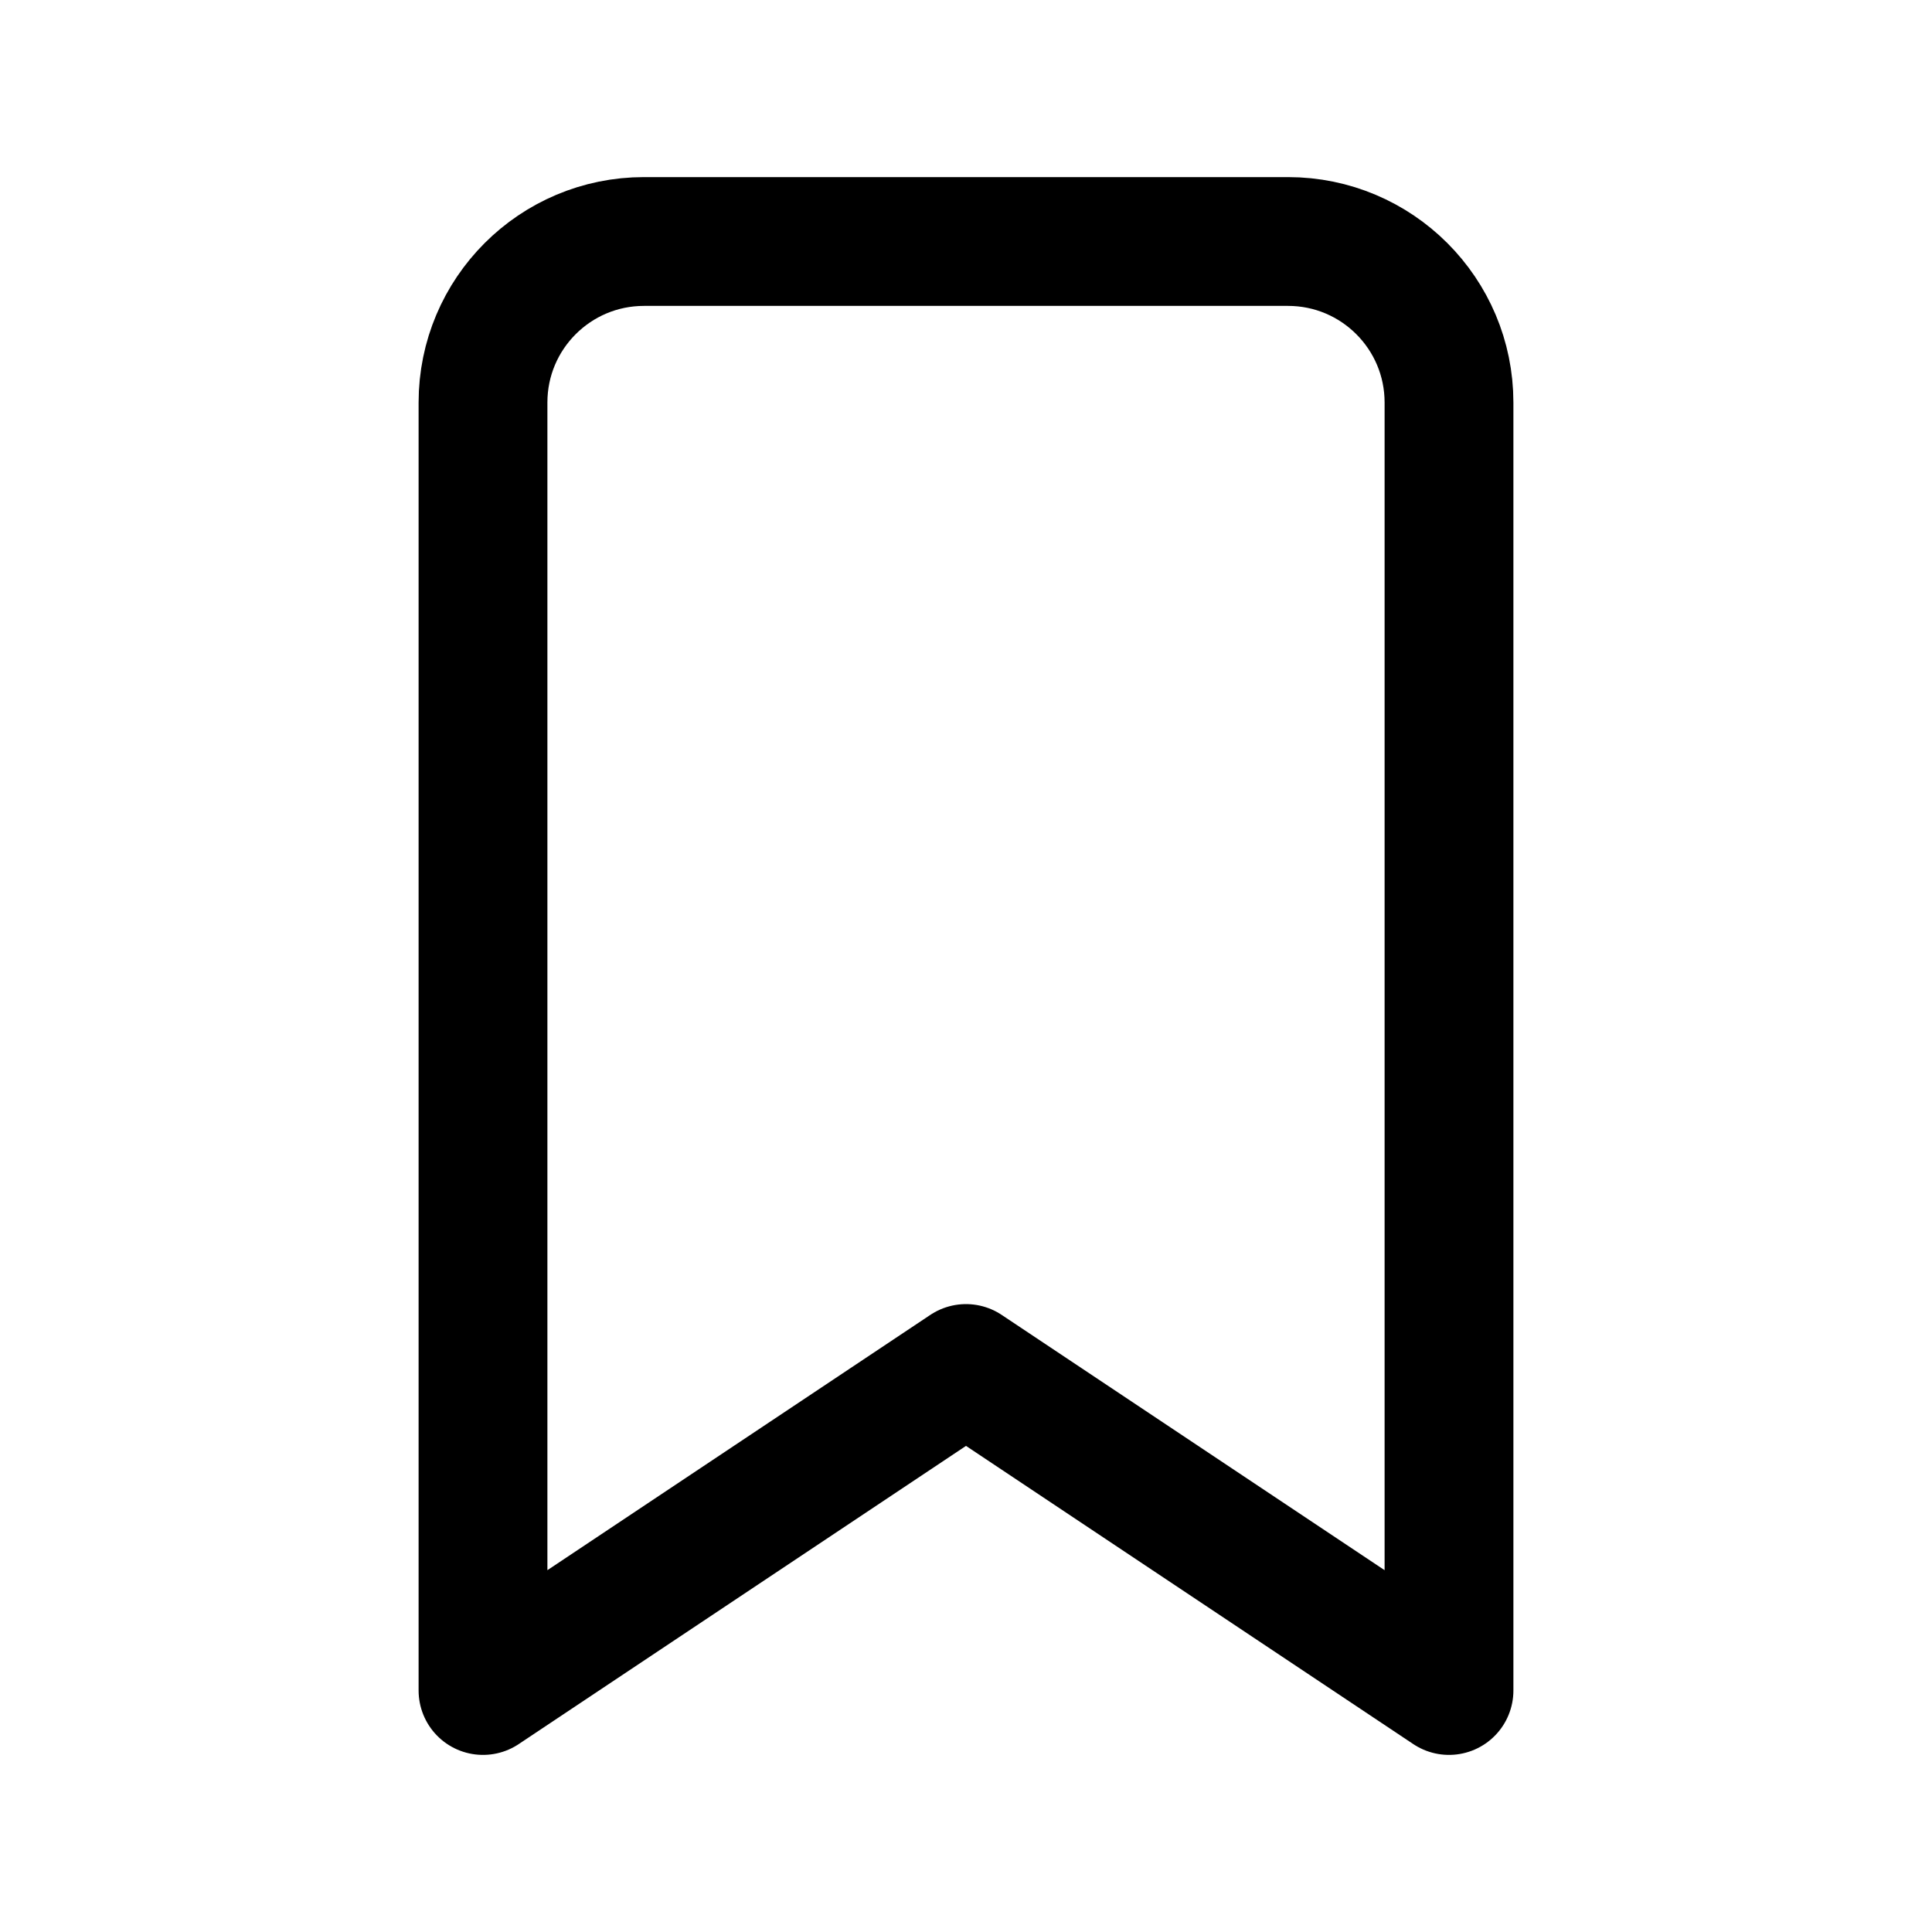
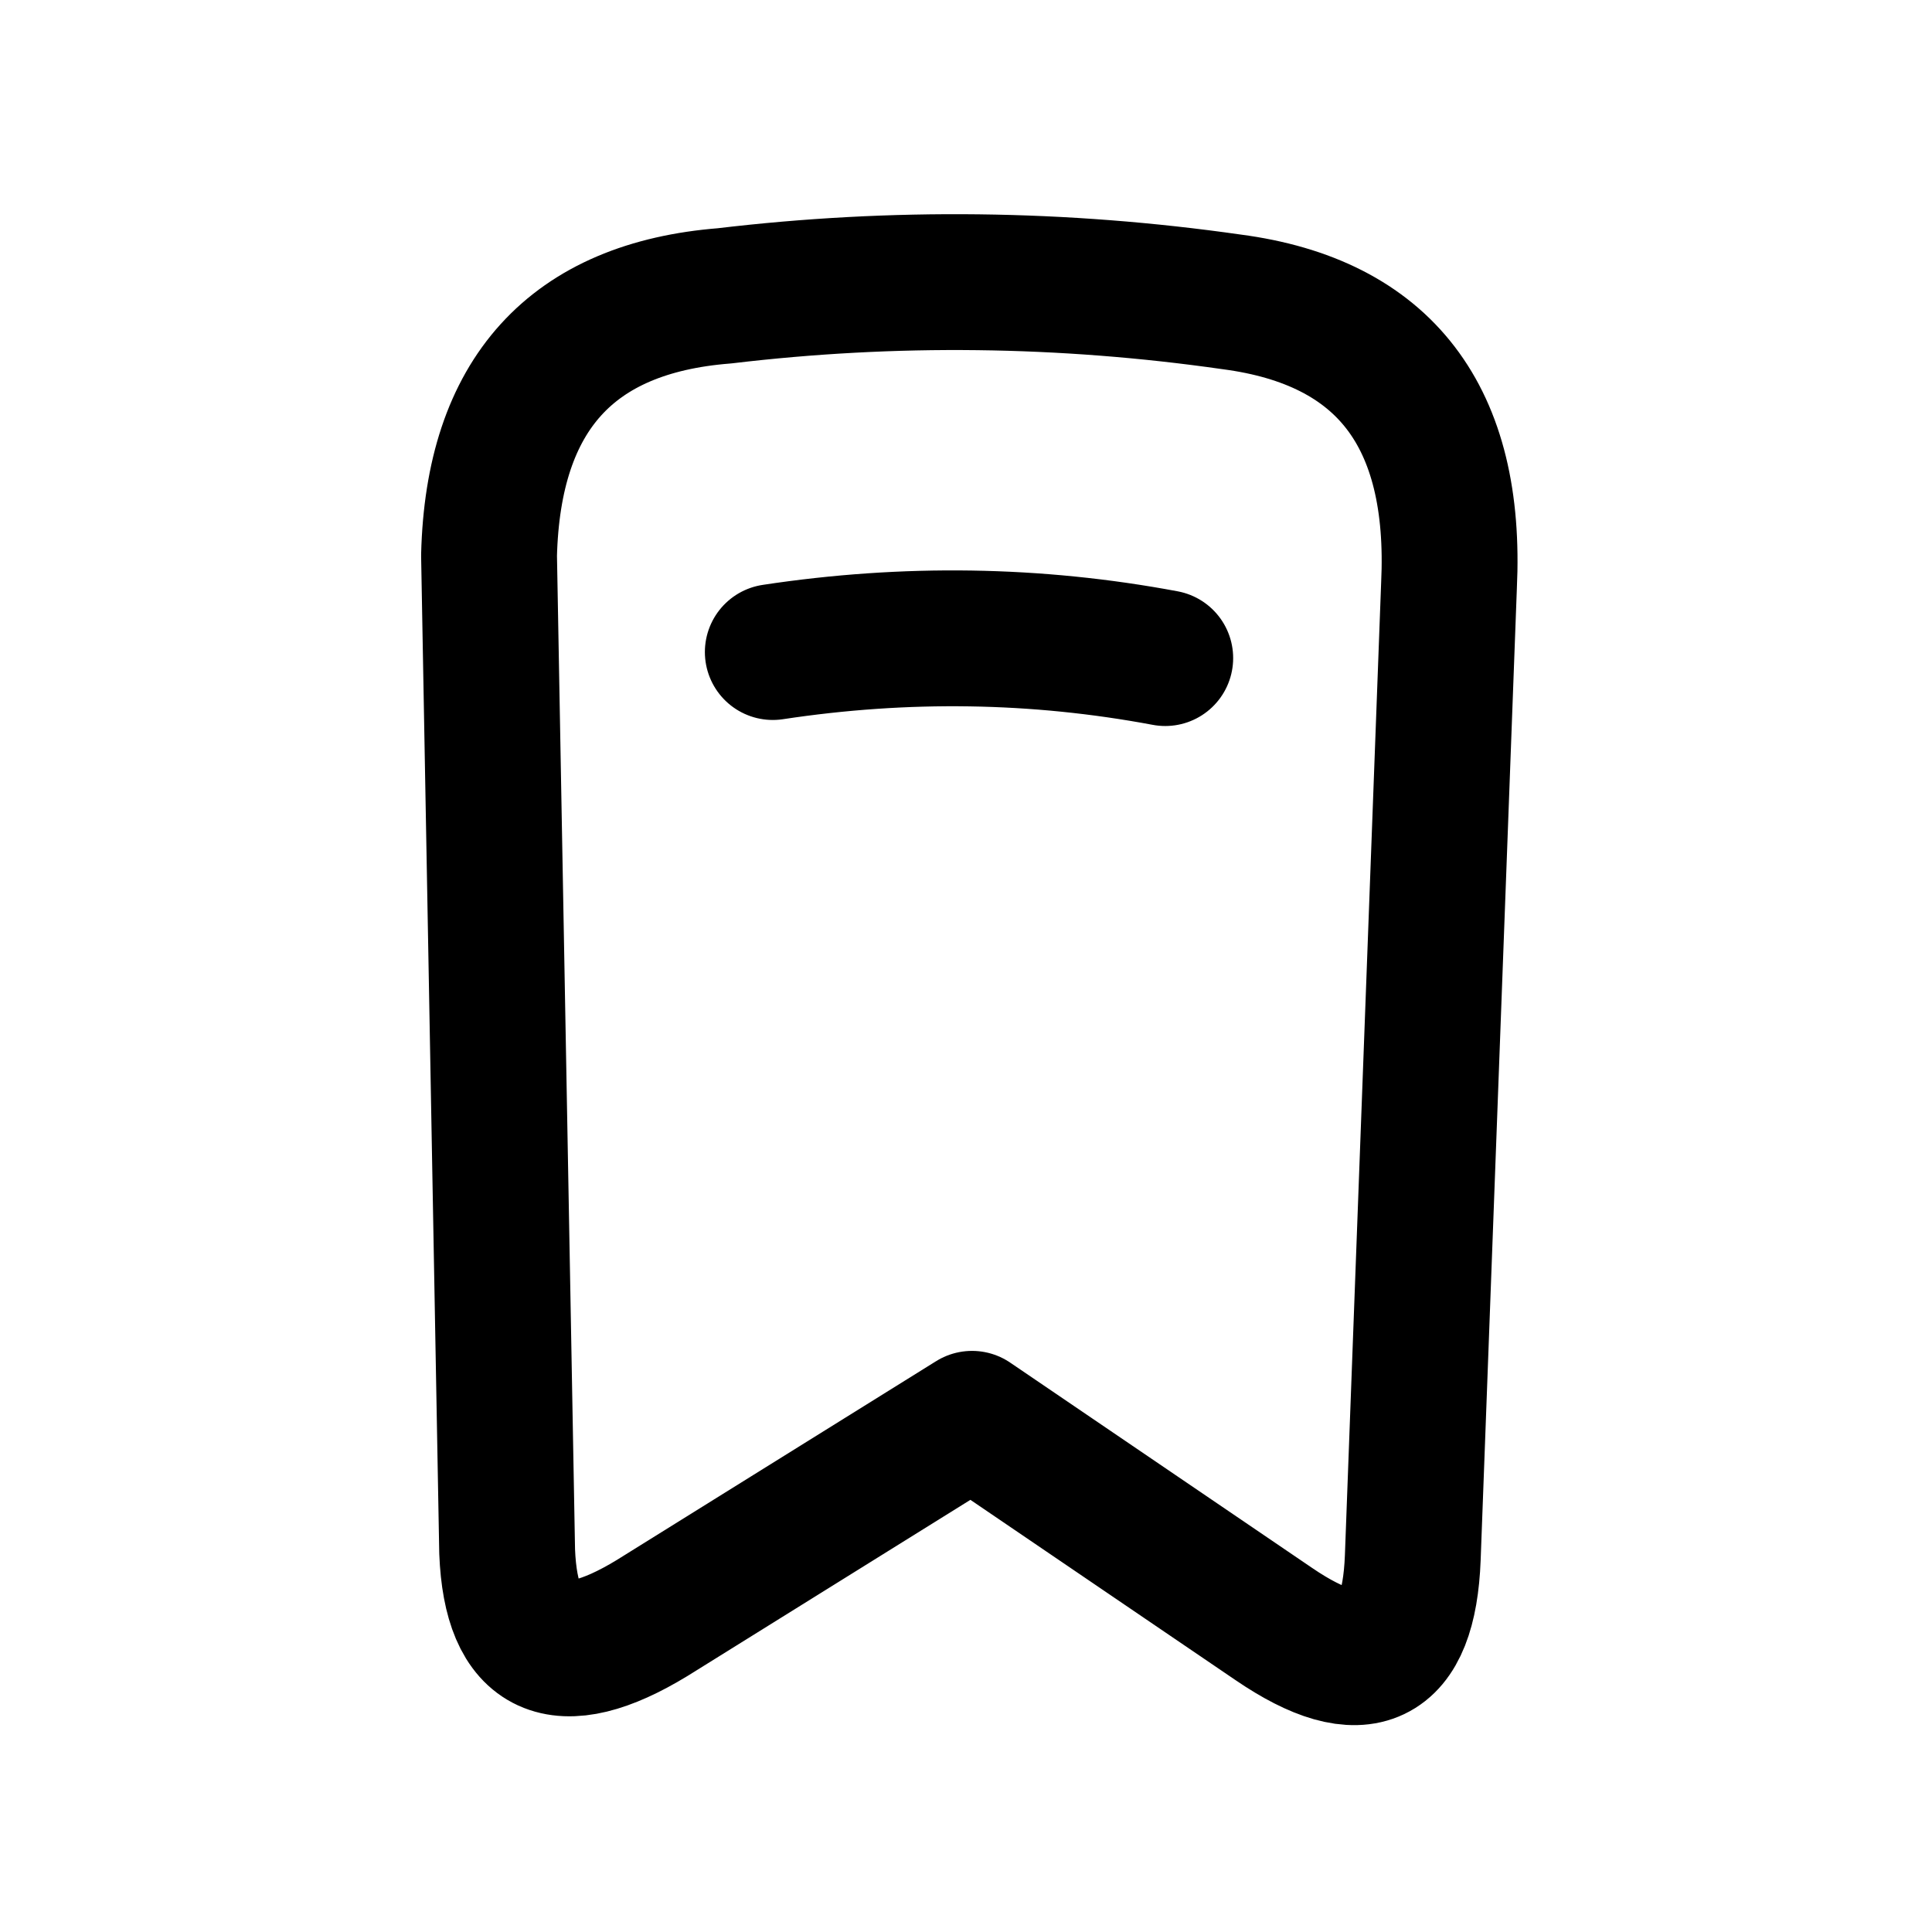
- <svg xmlns="http://www.w3.org/2000/svg" width="24" height="24" viewBox="0 0 24 24" fill="none" stroke="#000" stroke-width="1.6" stroke-linecap="round" stroke-linejoin="round">
-   <path d="M6 21V5a2 2 0 0 1 2-2h8a2 2 0 0 1 2 2v16l-6-4Z" />
+ <svg xmlns="http://www.w3.org/2000/svg" width="32" height="32" viewBox="0 0 32 32" fill="none" stroke="#000" stroke-width="2.25" stroke-linecap="round" stroke-linejoin="round">
+   <path d="M8.1 9.2Q8.2 5.2 12 4.9Q16.2 4.4 20.4 5Q24.2 5.5 24 9.7L23.4 25.8Q23.3 28.4 21.1 26.9L16.1 23.5 10.8 26.8Q8.5 28.2 8.4 25.7Z M12.8 10.8Q16.1 10.3 19.3 10.9" />
</svg>
